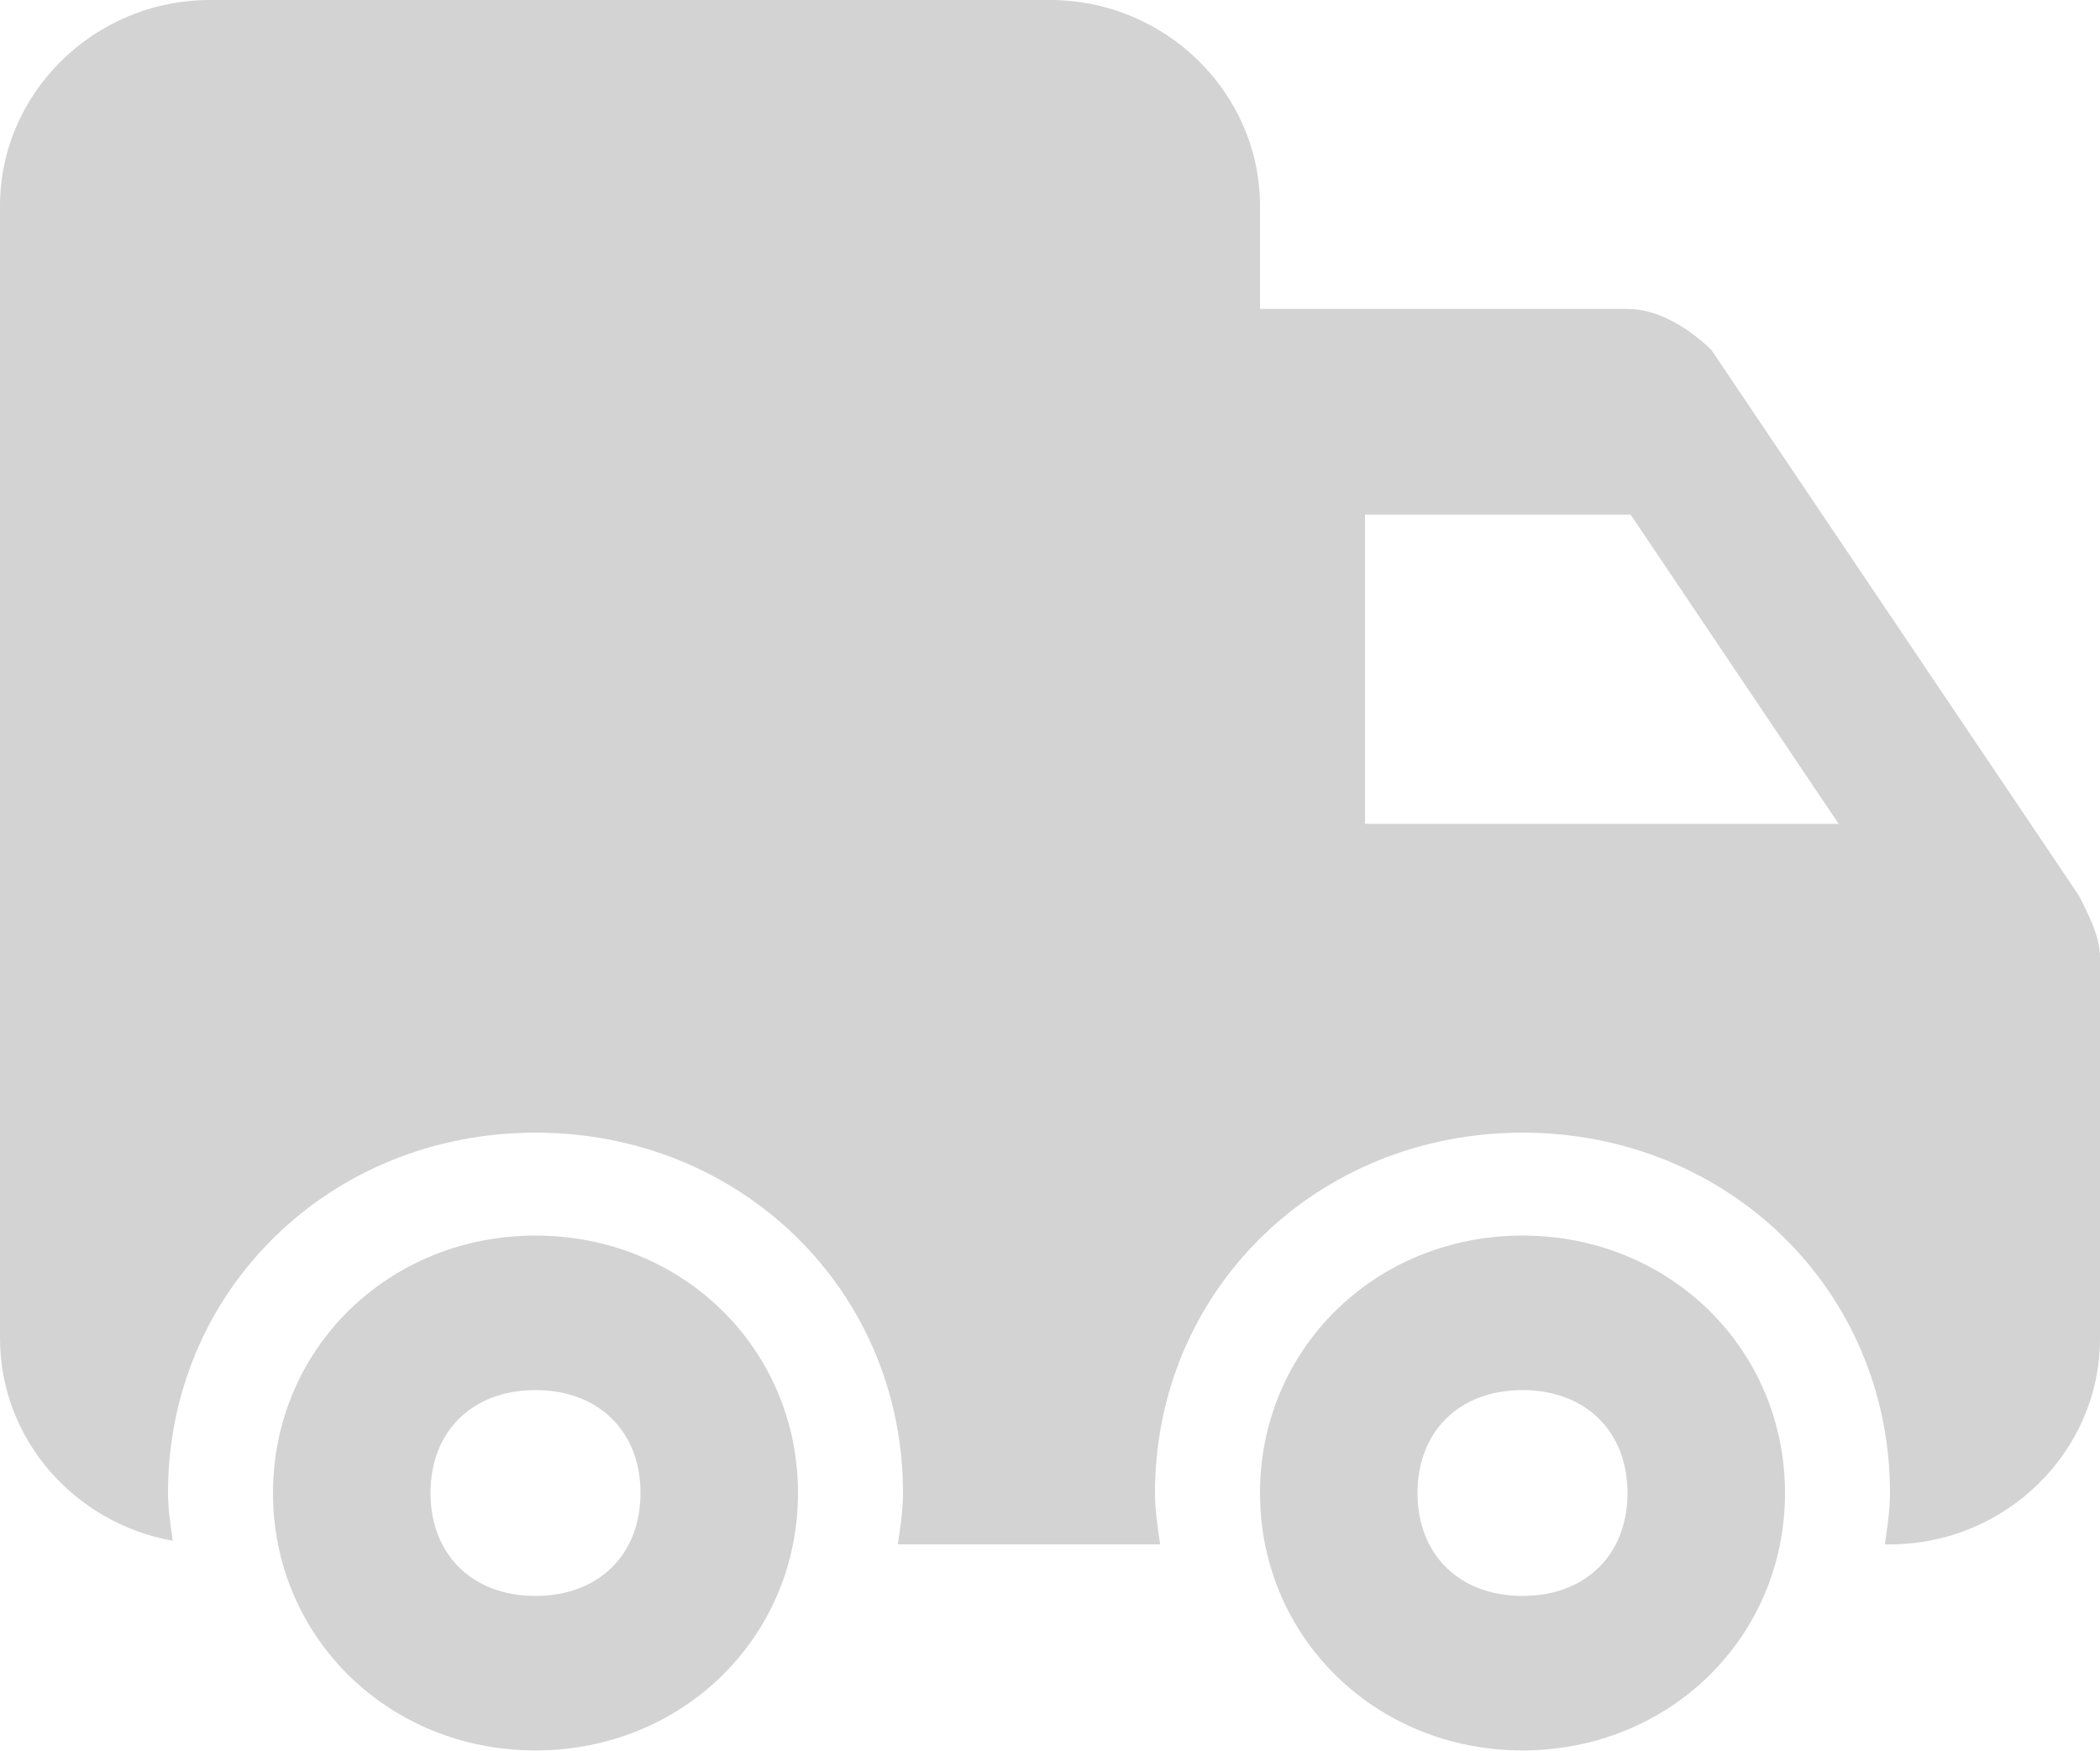
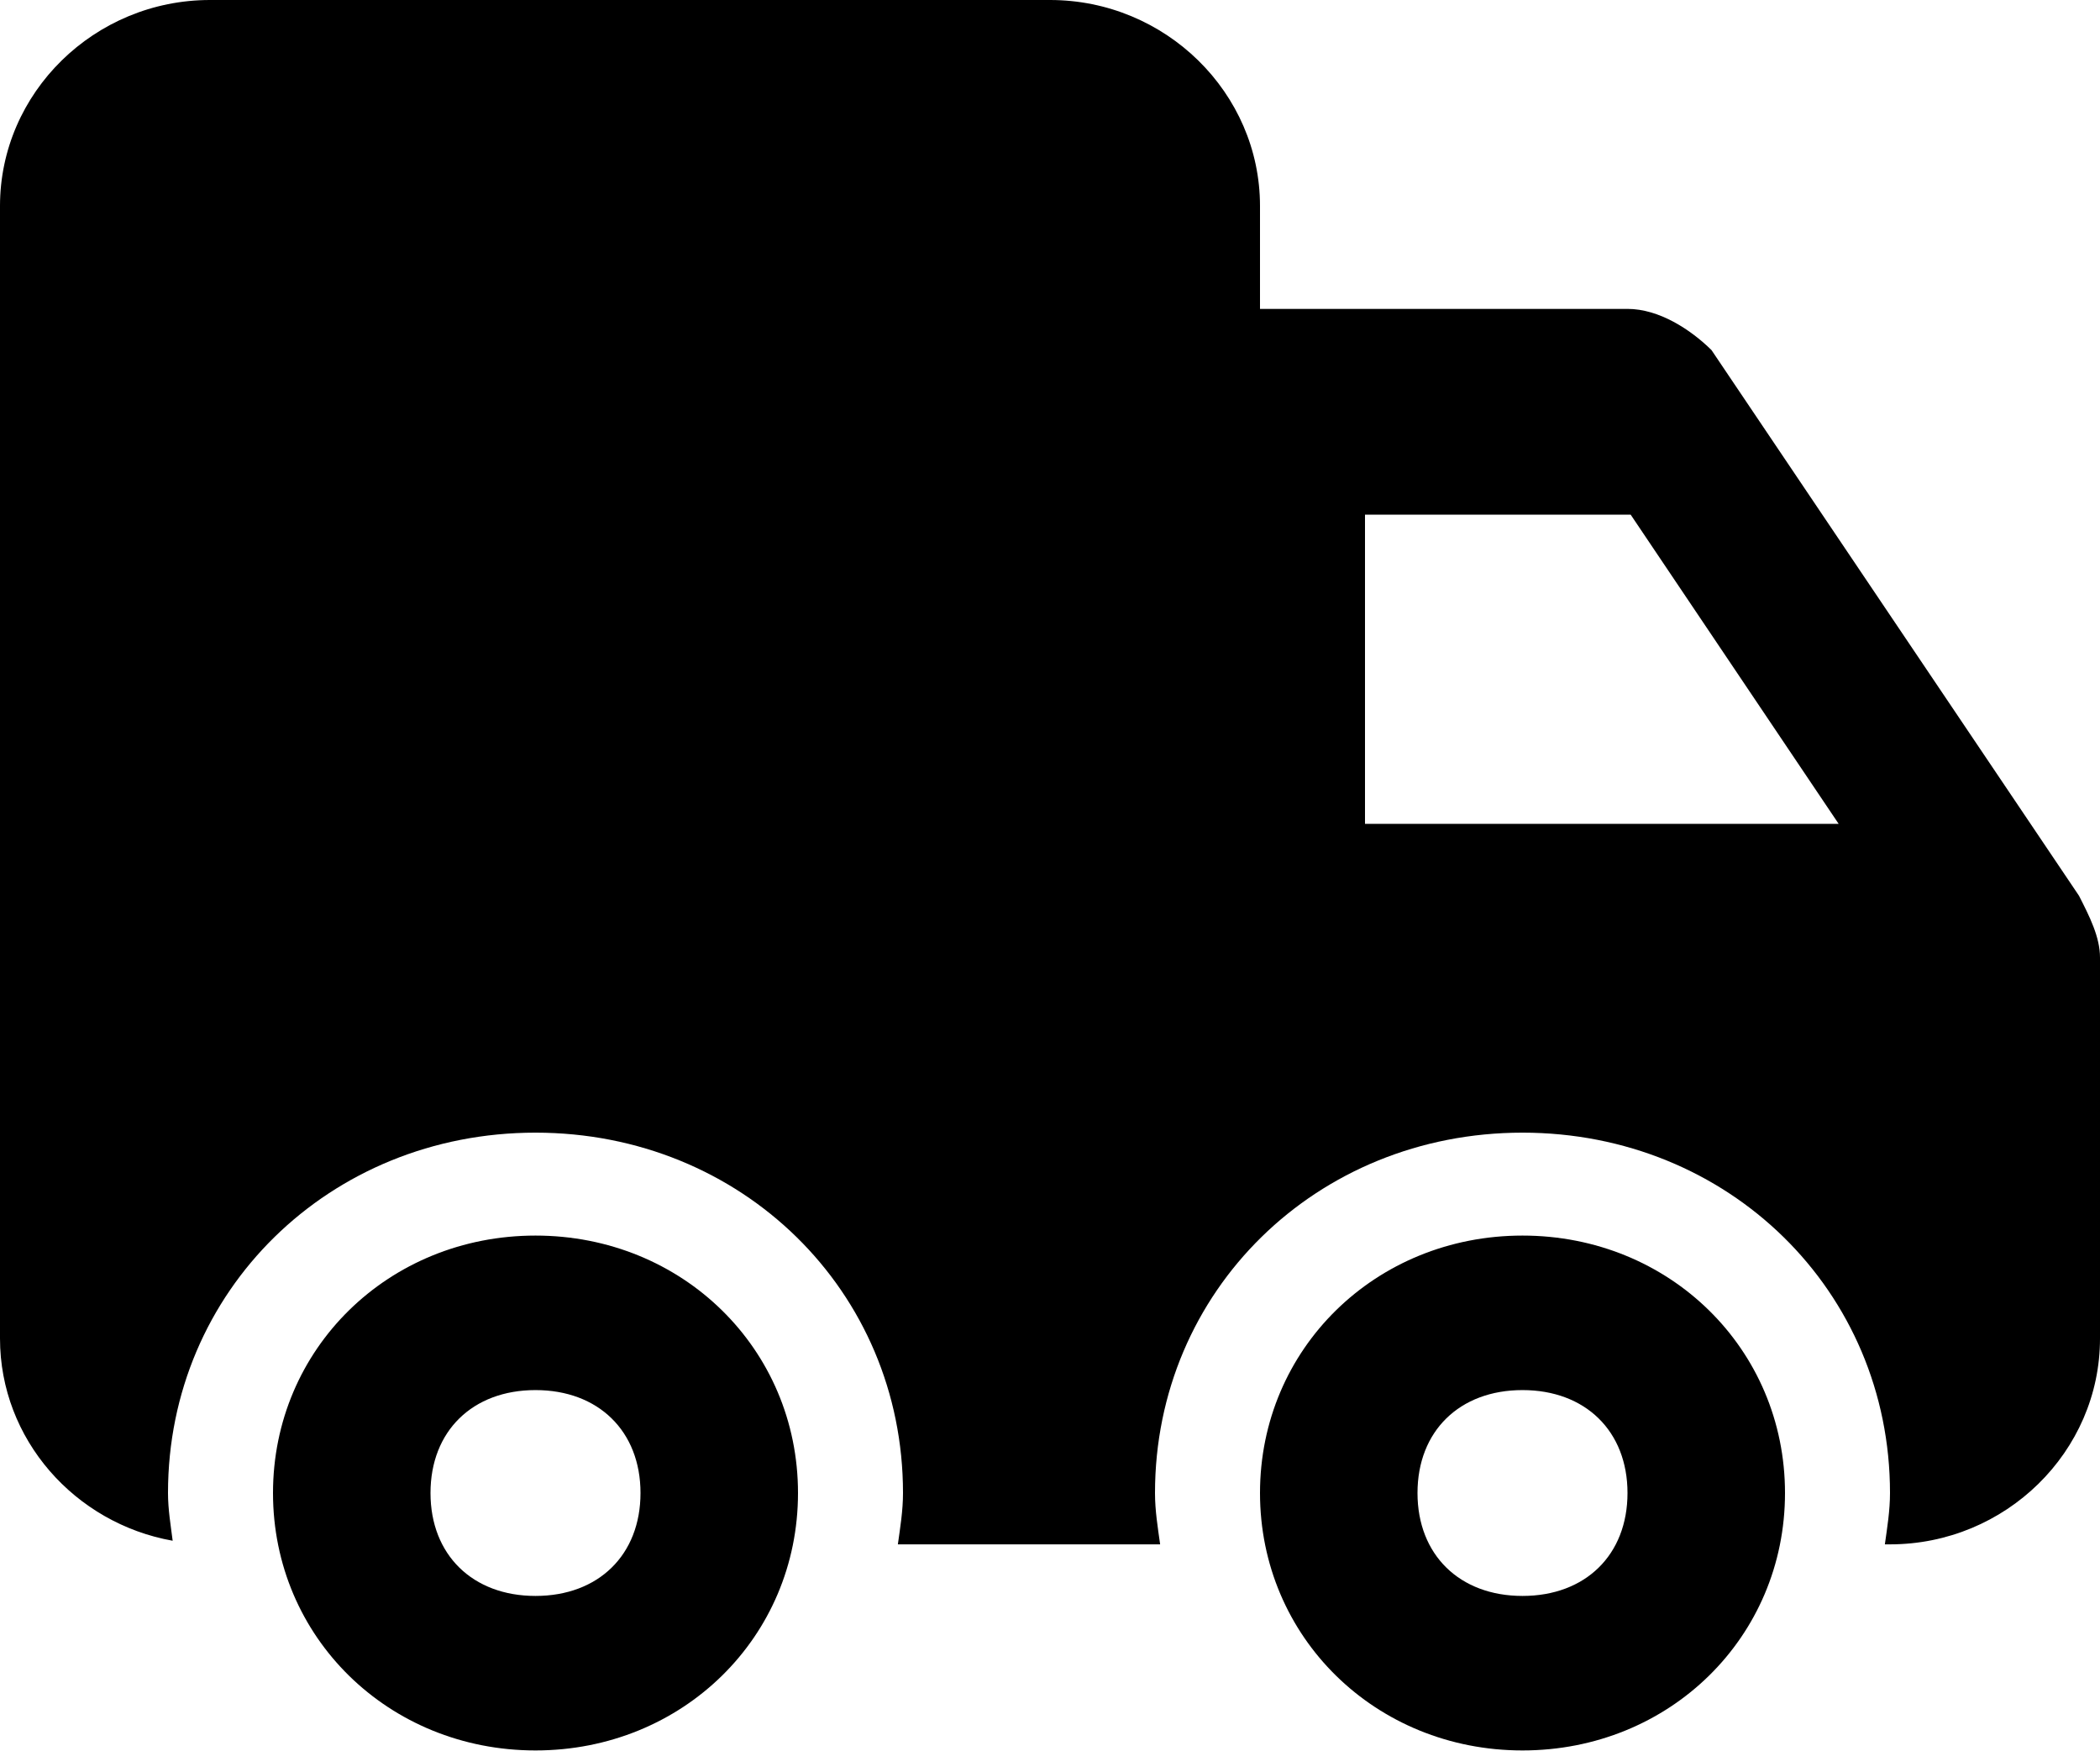
<svg xmlns="http://www.w3.org/2000/svg" preserveAspectRatio="xMidYMid" width="18" height="15" viewBox="0 0 18 15">
  <defs>
-     <style>.cls-1 { fill: #d3d3d3; fill-rule: evenodd; }</style>
+     <style>.deliver-1 { fill-rule: evenodd; }</style>
  </defs>
-   <path d="M4.59 11.912c.54 0 .9.353.9.882 0 .53-.36.882-.9.882s-.9-.353-.9-.882c0-.53.36-.882.9-.882m0-1.324c-1.26 0-2.25.97-2.25 2.206C2.34 14.03 3.33 15 4.59 15s2.25-.97 2.25-2.206c0-1.235-.99-2.206-2.25-2.206zm13.23-2.912L14.67 3c-.18-.177-.45-.353-.72-.353H10.8v-.882C10.8.795 9.99 0 9 0H1.8C.81 0 0 .794 0 1.765v9.705c0 .864.642 1.584 1.48 1.733-.017-.135-.04-.268-.04-.41 0-1.73 1.384-3.087 3.15-3.087s3.15 1.356 3.15 3.088c0 .152-.024.296-.044.44h2.248c-.02-.144-.044-.288-.044-.44 0-1.732 1.384-3.088 3.15-3.088s3.15 1.356 3.15 3.088c0 .152-.024.296-.044.44h.044c.99 0 1.8-.793 1.8-1.764V8.206c0-.177-.09-.353-.18-.53zM11.7 7.06V4.41h2.277L15.76 7.06H11.7zm1.35 4.852c.54 0 .9.353.9.882 0 .53-.36.882-.9.882s-.9-.353-.9-.882c0-.53.36-.882.9-.882m0-1.324c-1.26 0-2.25.97-2.25 2.206 0 1.235.99 2.206 2.25 2.206s2.25-.97 2.25-2.206c0-1.235-.99-2.206-2.25-2.206z" class="cls-1" />
+   <path d="M4.59 11.912c.54 0 .9.353.9.882 0 .53-.36.882-.9.882s-.9-.353-.9-.882c0-.53.36-.882.9-.882m0-1.324c-1.26 0-2.25.97-2.25 2.206C2.34 14.03 3.33 15 4.59 15s2.25-.97 2.25-2.206c0-1.235-.99-2.206-2.25-2.206zm13.23-2.912L14.67 3c-.18-.177-.45-.353-.72-.353H10.8v-.882C10.8.795 9.99 0 9 0H1.8C.81 0 0 .794 0 1.765v9.705c0 .864.642 1.584 1.48 1.733-.017-.135-.04-.268-.04-.41 0-1.73 1.384-3.087 3.15-3.087s3.15 1.356 3.15 3.088c0 .152-.024.296-.044.44h2.248c-.02-.144-.044-.288-.044-.44 0-1.732 1.384-3.088 3.15-3.088s3.15 1.356 3.15 3.088c0 .152-.024.296-.044.44h.044c.99 0 1.8-.793 1.8-1.764V8.206c0-.177-.09-.353-.18-.53zM11.7 7.06V4.41h2.277L15.76 7.06H11.7zm1.35 4.852c.54 0 .9.353.9.882 0 .53-.36.882-.9.882s-.9-.353-.9-.882c0-.53.36-.882.9-.882m0-1.324c-1.26 0-2.25.97-2.25 2.206 0 1.235.99 2.206 2.25 2.206s2.25-.97 2.25-2.206c0-1.235-.99-2.206-2.25-2.206z" class="deliver-1" />
</svg>
